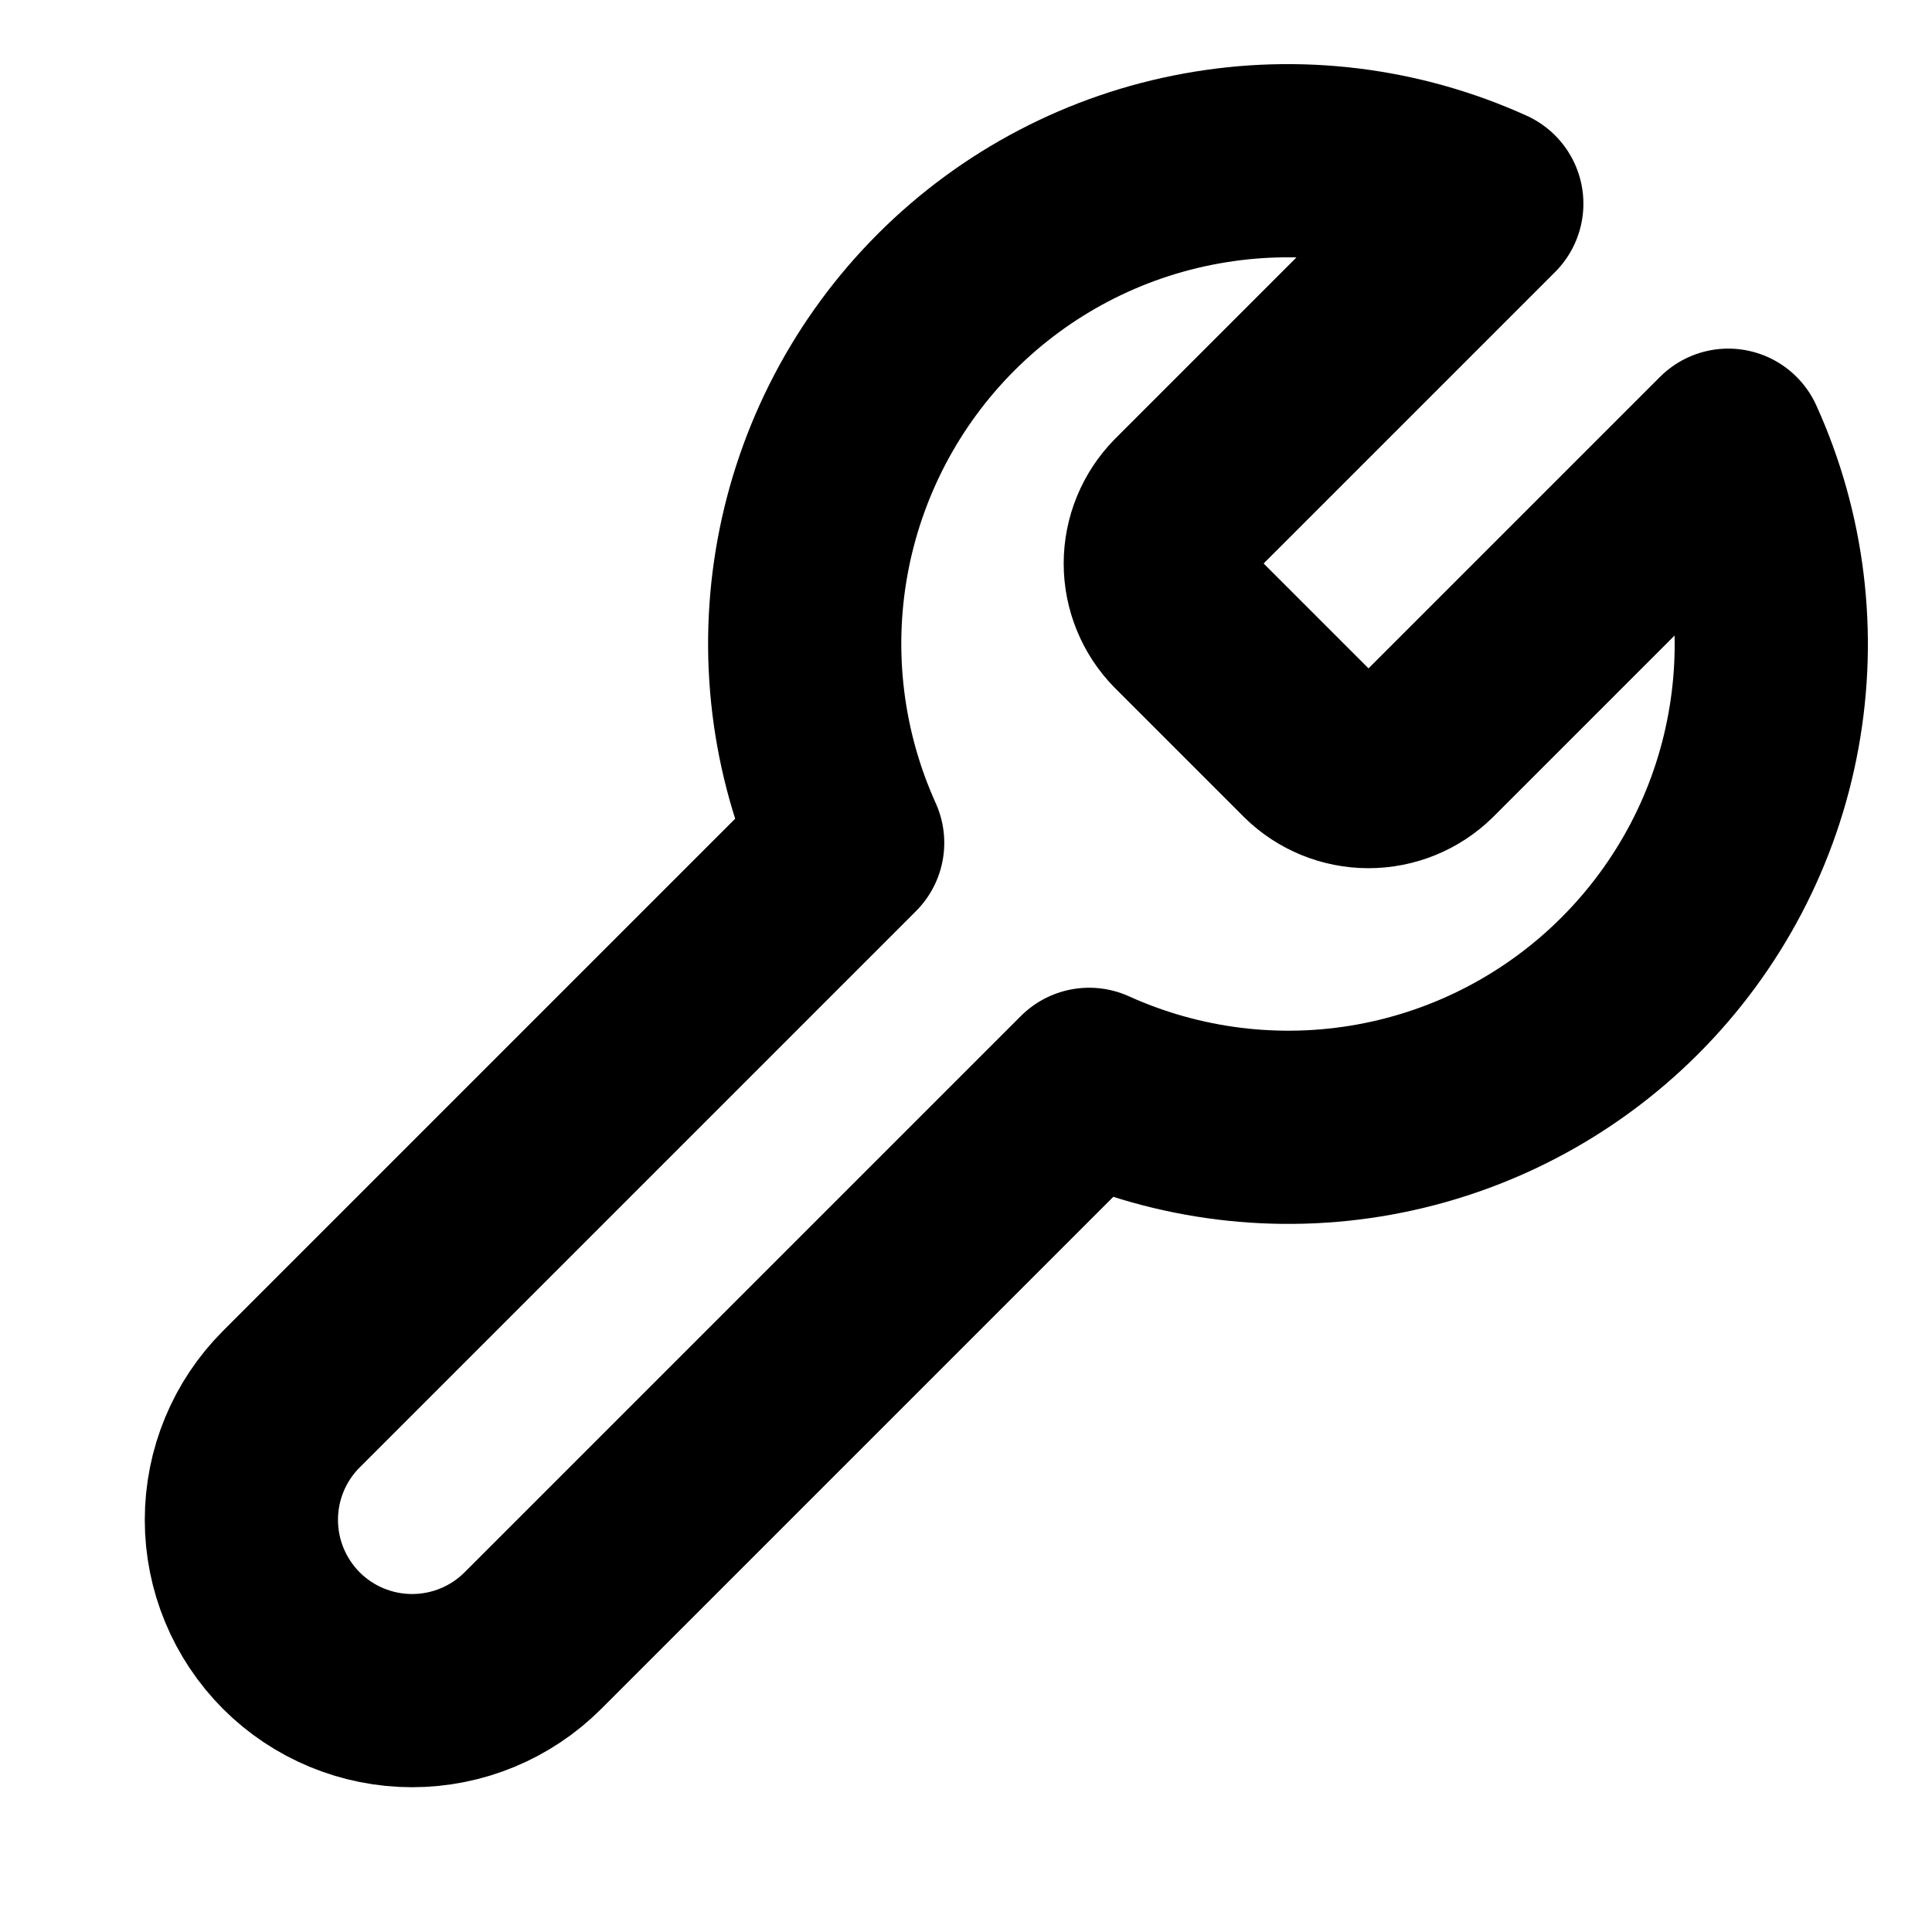
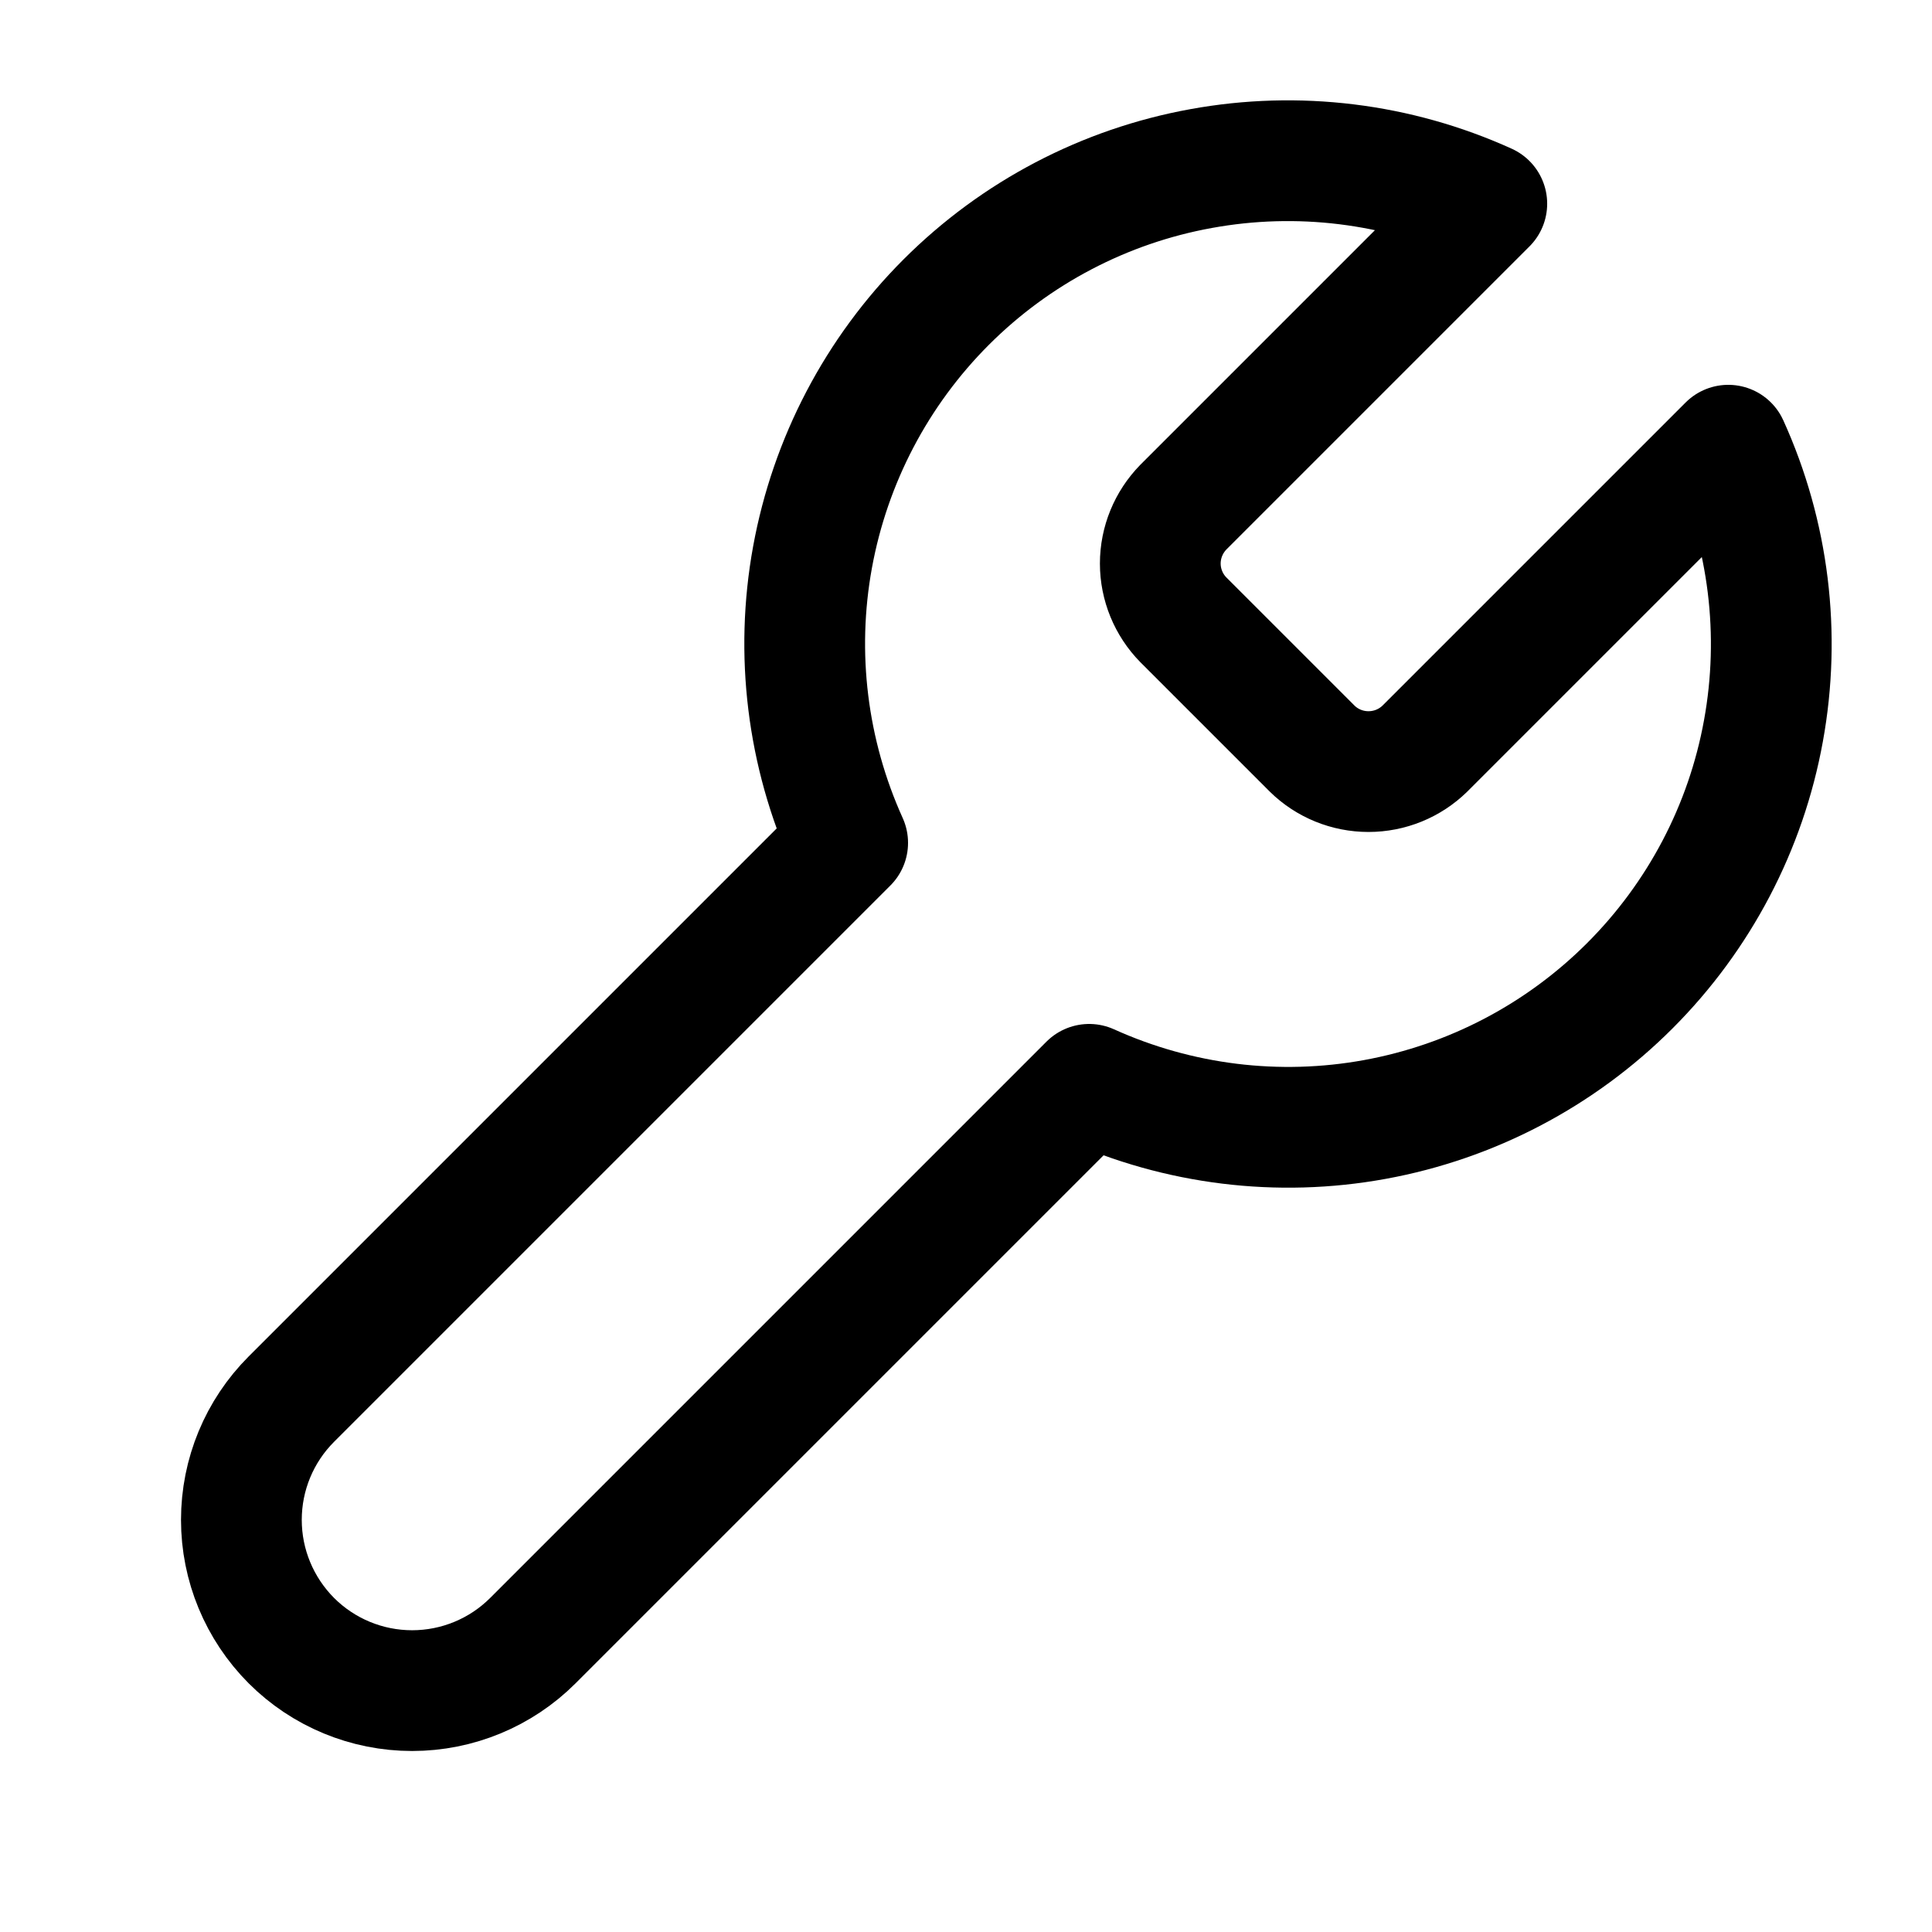
<svg xmlns="http://www.w3.org/2000/svg" viewBox="0 0 16 16" fill="none">
-   <path d="M9.8 4.2C9.678 4.325 9.609 4.492 9.609 4.667C9.609 4.841 9.678 5.009 9.8 5.133L10.867 6.2C10.991 6.322 11.159 6.39 11.333 6.39C11.508 6.39 11.675 6.322 11.8 6.2L14.313 3.687C14.649 4.427 14.75 5.253 14.604 6.053C14.459 6.853 14.072 7.589 13.497 8.164C12.922 8.739 12.186 9.125 11.386 9.271C10.586 9.417 9.761 9.315 9.02 8.98L4.413 13.587C4.148 13.852 3.788 14.001 3.413 14.001C3.038 14.001 2.678 13.852 2.413 13.587C2.148 13.321 1.999 12.962 1.999 12.587C1.999 12.211 2.148 11.852 2.413 11.587L7.02 6.98C6.685 6.239 6.583 5.414 6.729 4.614C6.875 3.814 7.261 3.077 7.836 2.502C8.411 1.927 9.147 1.541 9.947 1.396C10.747 1.25 11.572 1.351 12.313 1.687L9.8 4.2Z" stroke="currentColor" stroke-width="1.6" stroke-linecap="round" stroke-linejoin="round" />
+   <path d="M9.8 4.2C9.678 4.325 9.609 4.492 9.609 4.667C9.609 4.841 9.678 5.009 9.8 5.133L10.867 6.2C10.991 6.322 11.159 6.39 11.333 6.39C11.508 6.39 11.675 6.322 11.8 6.2L14.313 3.687C14.649 4.427 14.75 5.253 14.604 6.053C14.459 6.853 14.072 7.589 13.497 8.164C12.922 8.739 12.186 9.125 11.386 9.271C10.586 9.417 9.761 9.315 9.02 8.98L4.413 13.587C4.148 13.852 3.788 14.001 3.413 14.001C3.038 14.001 2.678 13.852 2.413 13.587C2.148 13.321 1.999 12.962 1.999 12.587C1.999 12.211 2.148 11.852 2.413 11.587L7.02 6.98C6.685 6.239 6.583 5.414 6.729 4.614C6.875 3.814 7.261 3.077 7.836 2.502C8.411 1.927 9.147 1.541 9.947 1.396C10.747 1.25 11.572 1.351 12.313 1.687L9.8 4.2Z" stroke="currentColor" stroke-linecap="round" stroke-linejoin="round" />
</svg>
